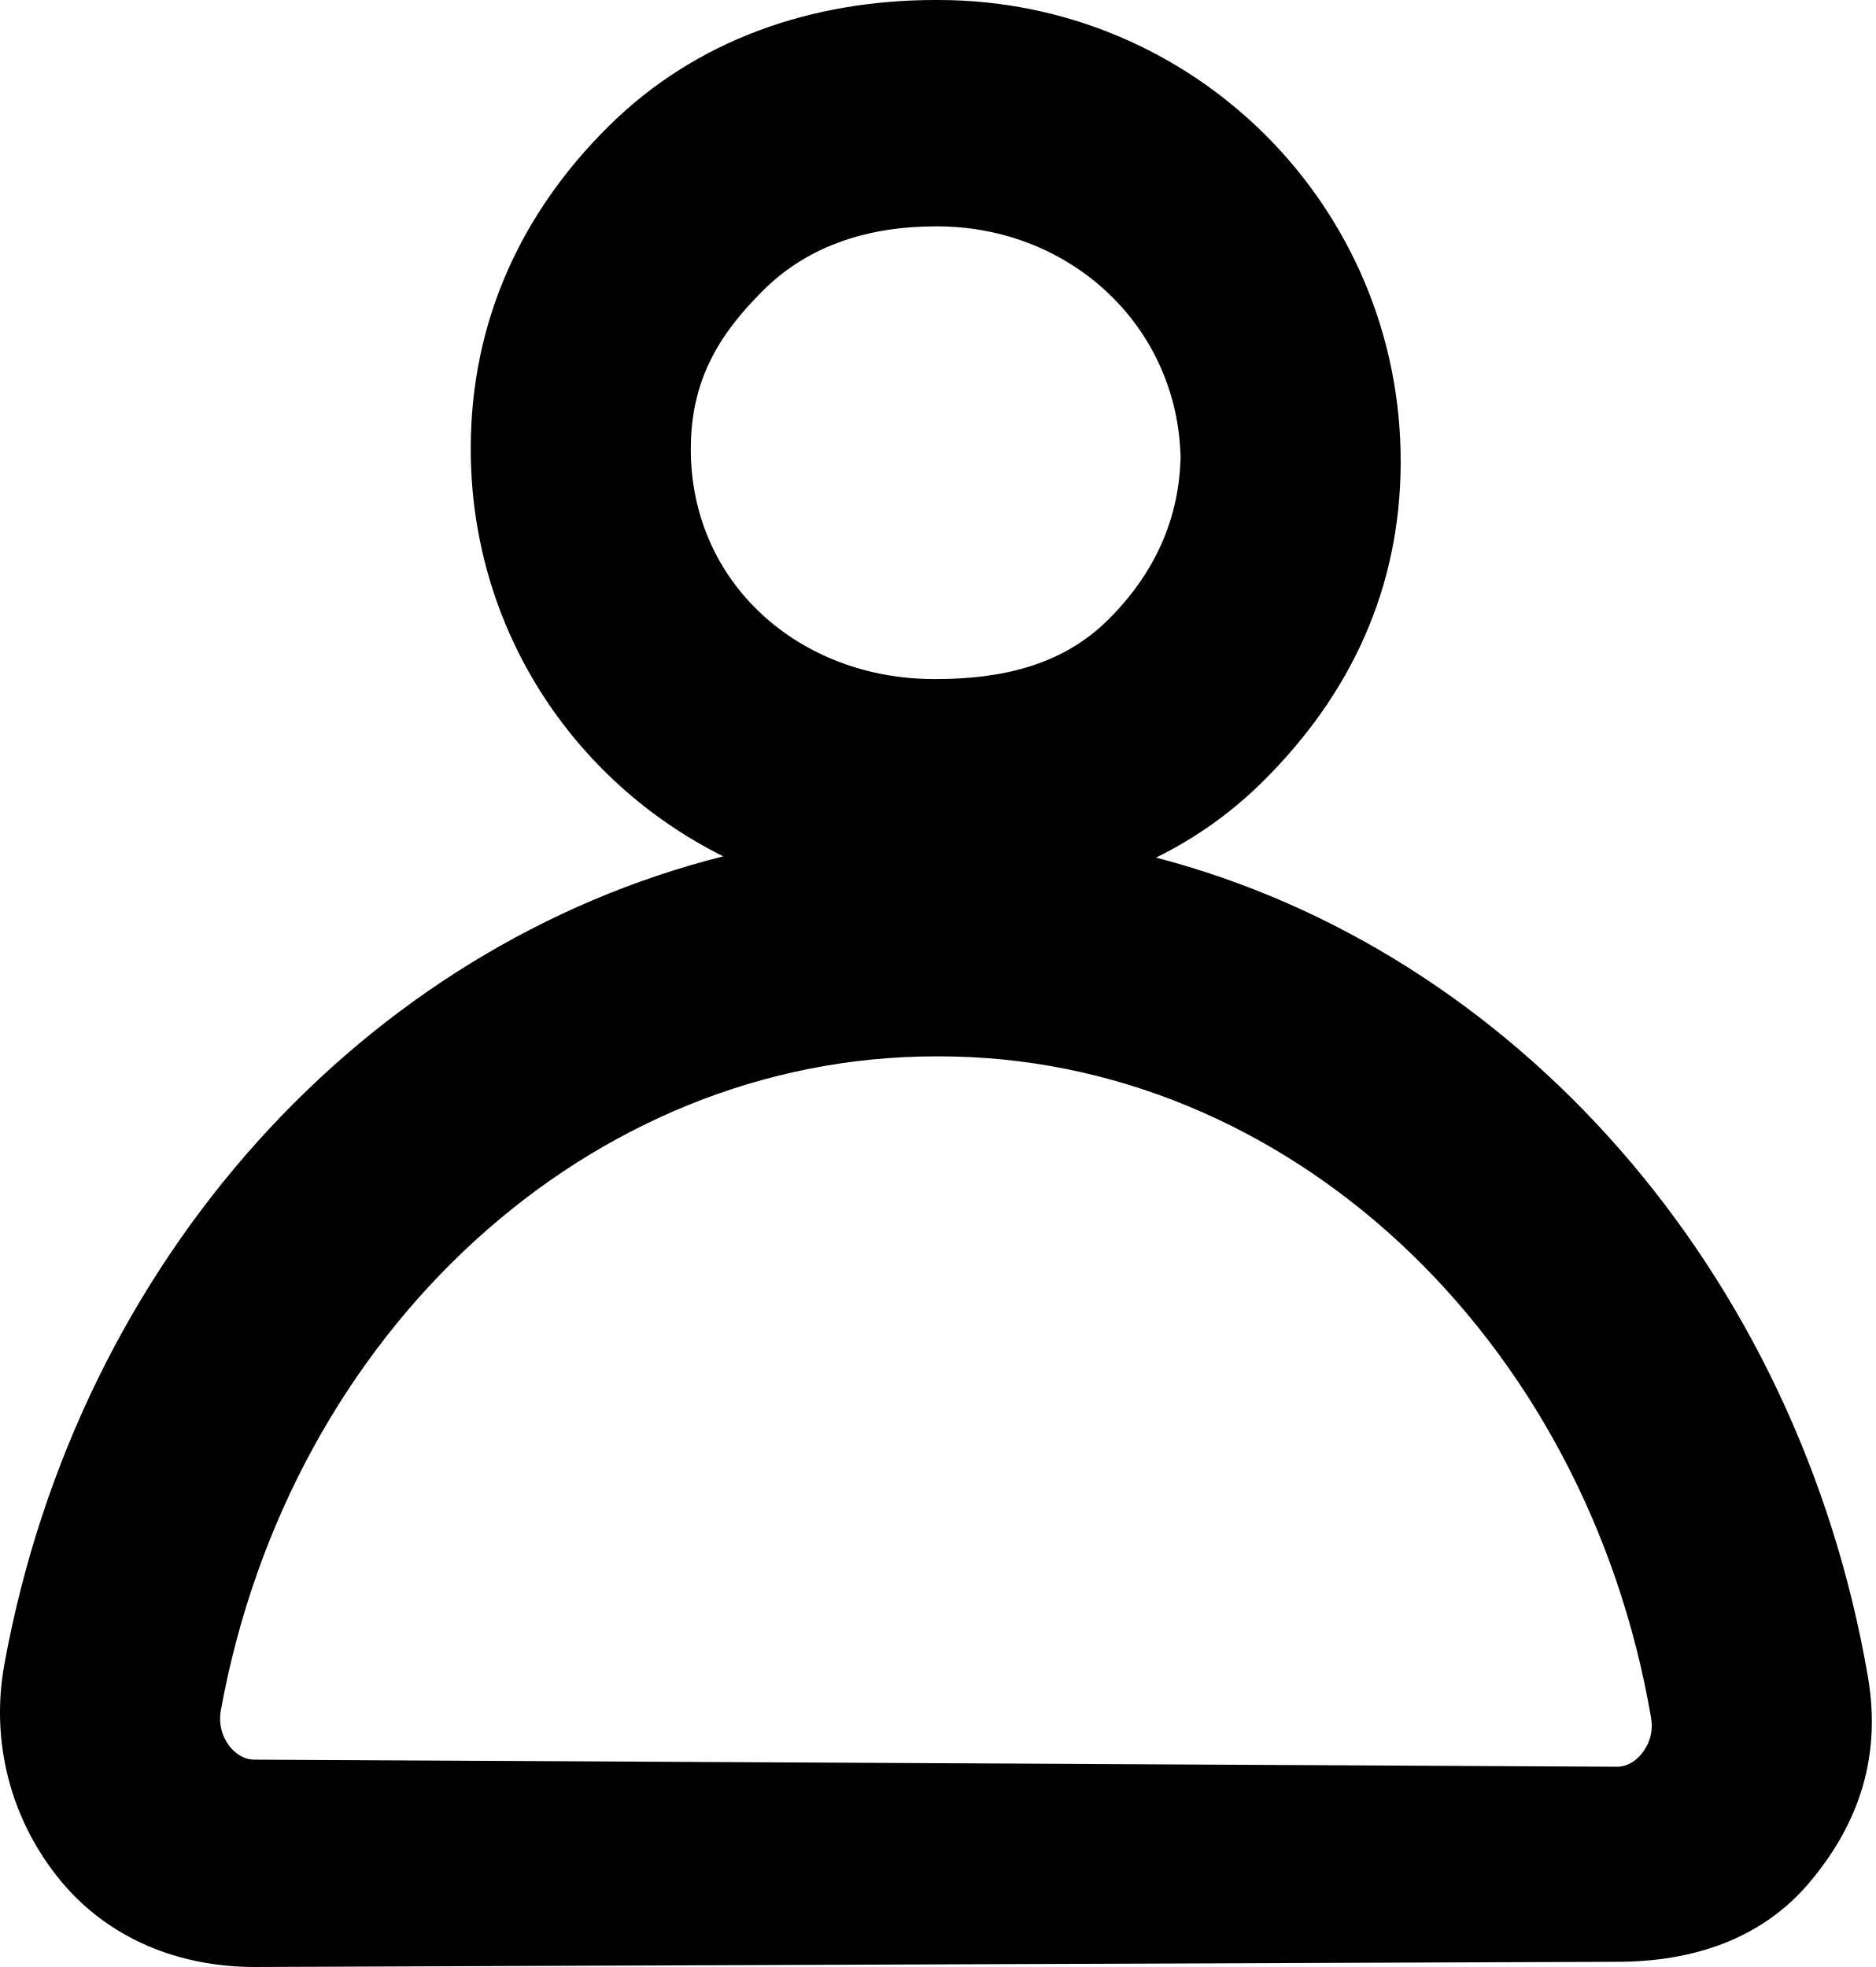
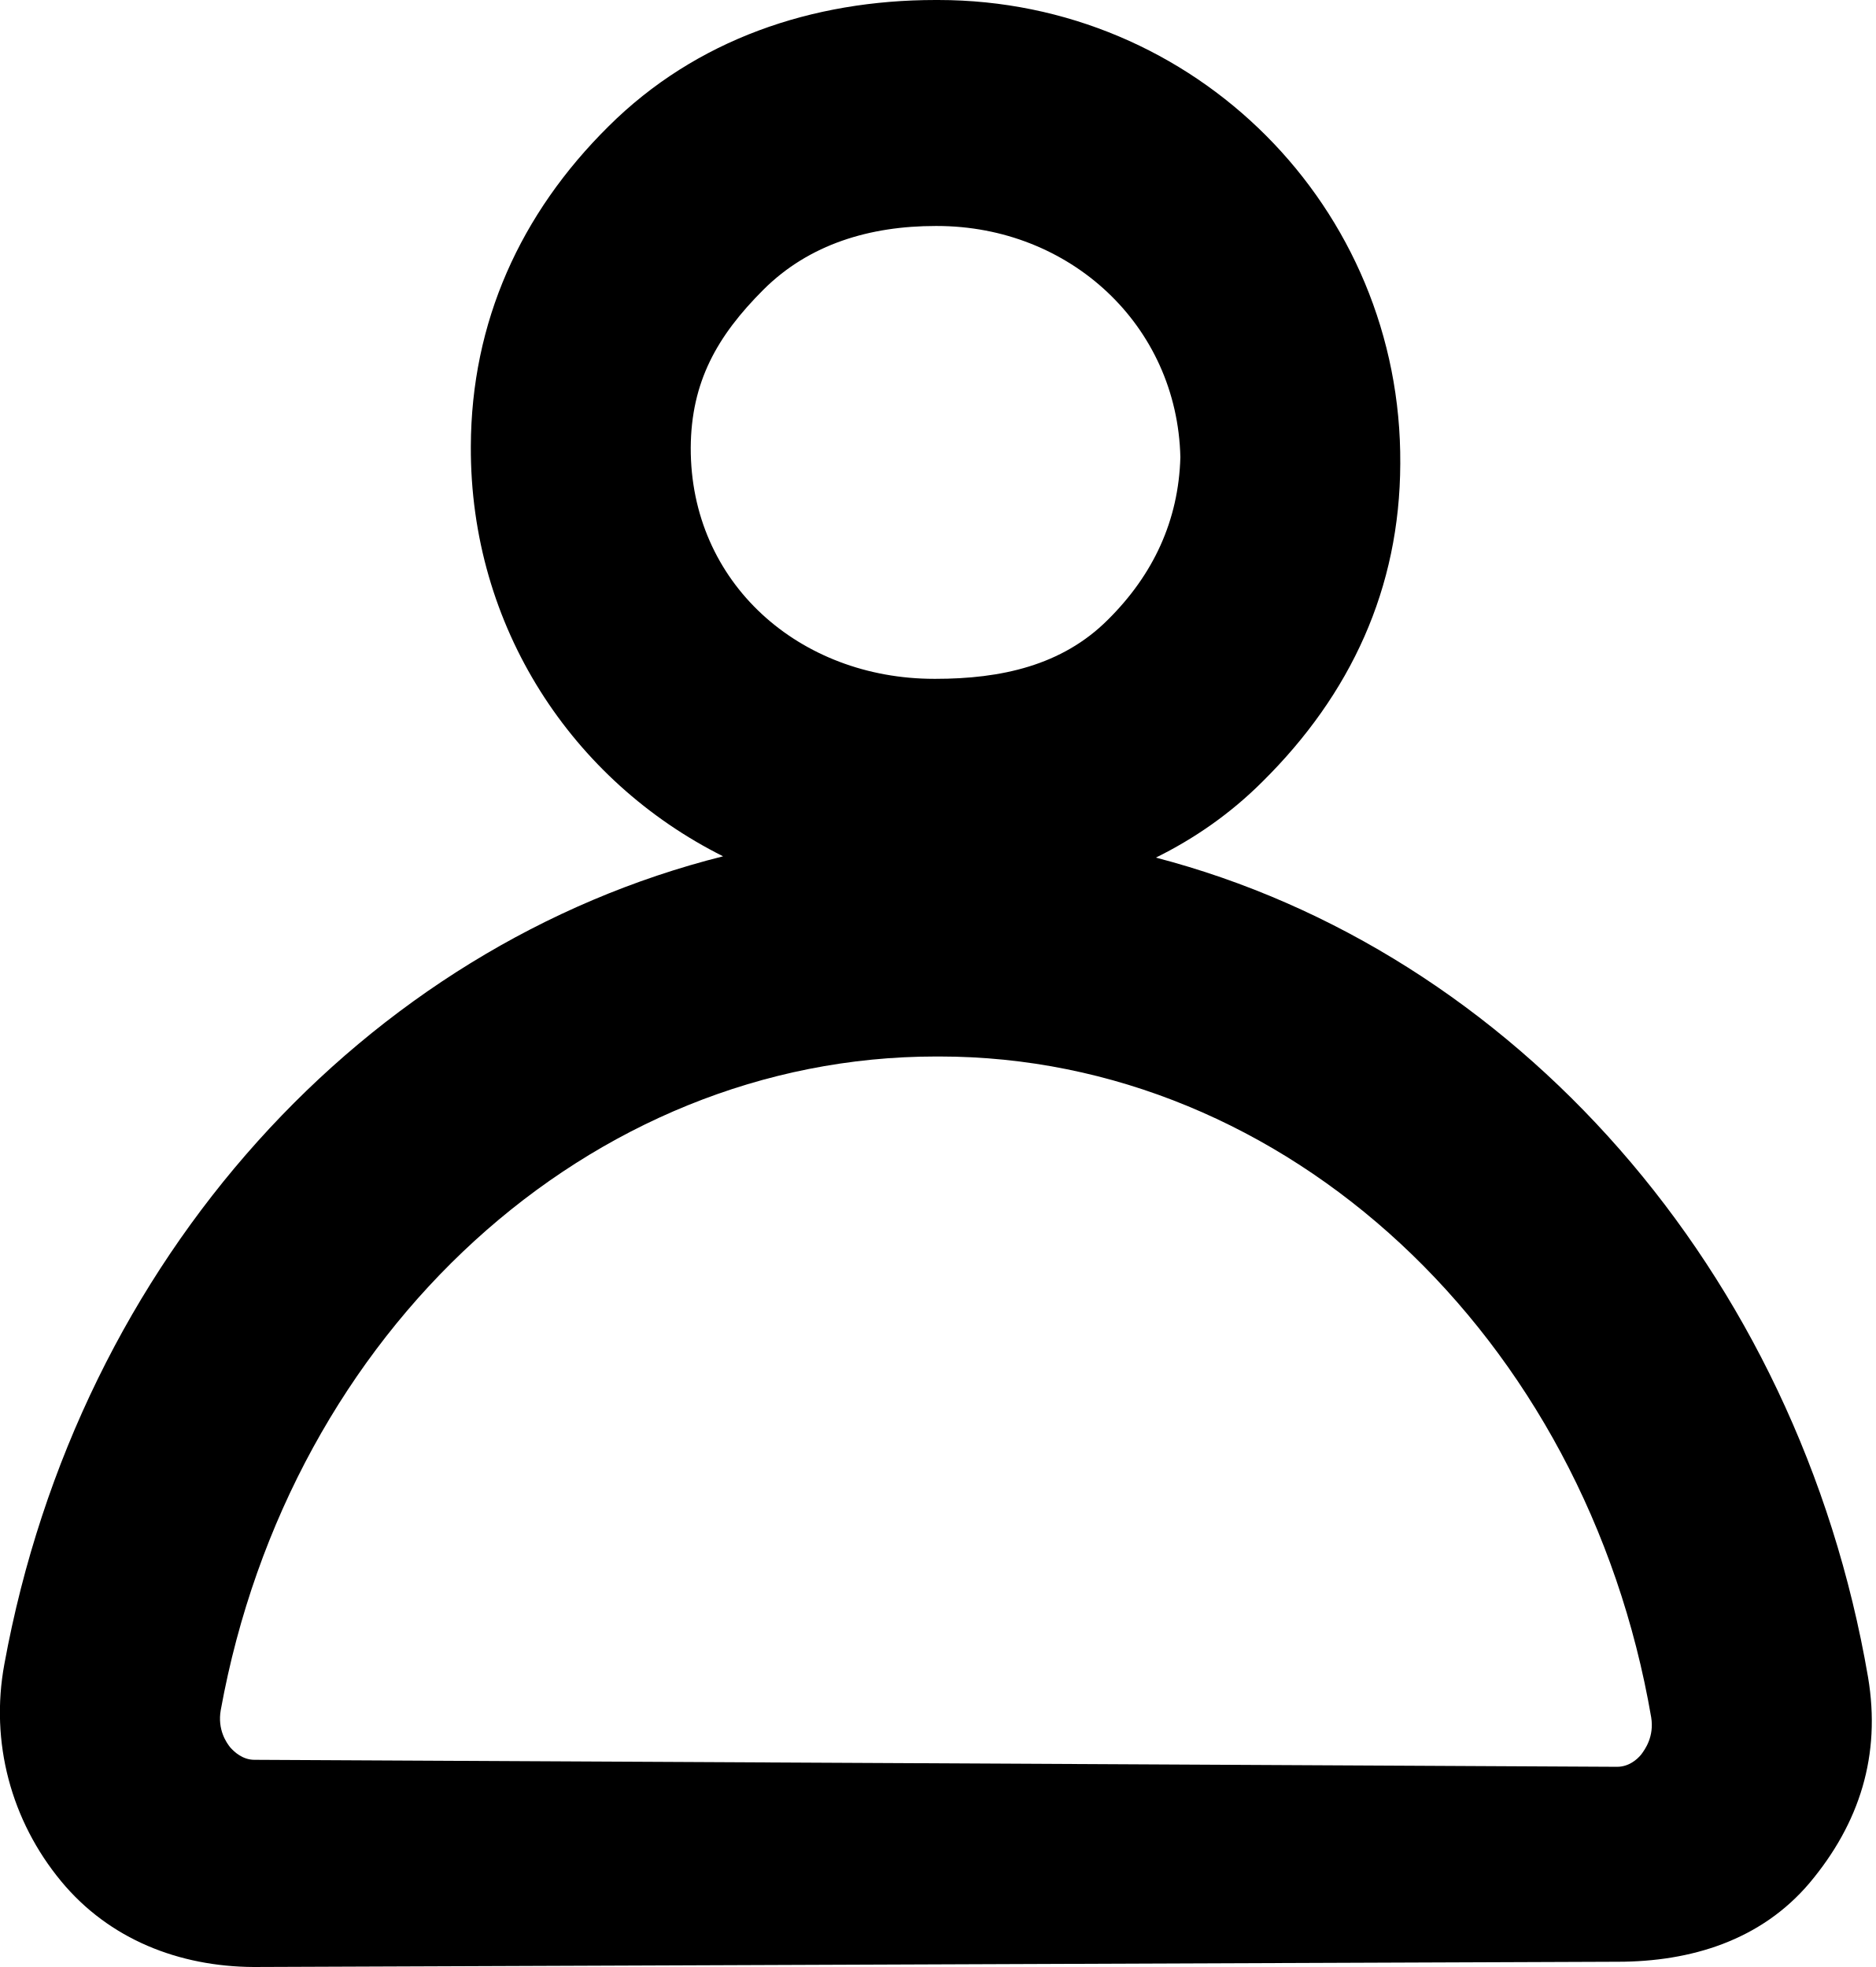
- <svg xmlns="http://www.w3.org/2000/svg" width="429px" height="450px" viewBox="0 0 429 450" version="1.1">
-   <defs />
-   <g id="icons" stroke="none" stroke-width="1" fill="none" fill-rule="evenodd">
-     <path d="M369.871,404.188 L369.888,404.188 C372.581,404.188 374.497,402.427 375.378,401.374 C376.31,400.252 378.433,397.369 377.656,392.916 C362.673,305.589 294.214,241.67 214.879,241.67 L214.085,241.67 C135.079,241.67 66.377,304.312 50.531,391.19 C49.72,395.643 51.774,398.629 52.706,399.751 C53.604,400.804 55.468,402.548 58.178,402.565 L369.871,404.188 Z M165.428,195.911 C83.689,216.465 17.978,287.724 1.008,380.712 C-2.255,398.543 2.492,416.53 13.971,430.391 C25.001,443.665 41.02,449.914 57.937,450 L369.595,448.809 L369.888,448.809 C386.701,448.809 402.668,443.907 413.785,430.805 C425.419,417.082 430.339,401.564 427.283,383.681 C411.27,290.376 346.129,217.461 264.433,196.199 C273.288,191.835 281.509,186.082 288.859,178.796 C309.055,158.772 320.241,134.572 320.396,106.124 C320.707,47.4 273.254,0 214.6,0 L214.03,0 C185.824,0 159.276,8.993 139.218,28.879 C119.022,48.885 107.836,73.638 107.681,102.068 C107.45,143.468 130.975,178.717 165.428,195.911 Z M270.061,106.245 C270.216,75.278 245.239,51.785 214.323,51.785 L214.03,51.785 C199.202,51.785 185.203,55.876 174.656,66.354 C163.988,76.901 158.102,87.43 158.016,102.448 C157.861,133.398 182.855,155.355 213.736,155.355 L214.047,155.355 C228.875,155.355 242.857,152.317 253.421,141.839 C264.071,131.292 269.975,118.57 270.061,103.57" id="user" fill="#000000" />
-   </g>
+ <svg xmlns="http://www.w3.org/2000/svg" version="1.1" id="Layer_1" x="0px" y="0px" viewBox="-206 73.3 429 450" enable-background="new -206 73.3 429 450" xml:space="preserve">
+   <path d="M221.3,457c-16-93.3-81.2-166.2-162.9-187.5c8.9-4.4,17.1-10.1,24.4-17.4c20.2-20,31.4-44.2,31.5-72.7  C114.7,120.7,67.3,73.3,8.6,73.3H8c-28.2,0-54.8,9-74.8,28.9c-20.2,20-31.4,44.8-31.5,73.2c-0.2,41.4,23.3,76.6,57.7,93.8  C-122.3,289.7-188,361-205,454c-3.3,17.8,1.5,35.8,13,49.7c11,13.3,27,19.5,44,19.6l311.7-1.2h0.3c16.8,0,32.8-4.9,43.9-18  C219.4,490.4,224.3,474.8,221.3,457z M-48,175.7c0.1-15,6-25.5,16.6-36.1c10.5-10.5,24.5-14.6,39.4-14.6h0.3  c30.4,0,55,22.7,55.7,52.9c0-0.4,0-0.7,0-1.1v2.7c0-0.5,0-1.1,0-1.6c-0.4,14.5-6.2,26.9-16.6,37.2C36.9,225.6,22.9,228.6,8,228.6  H7.7C-23.1,228.6-48.1,206.7-48,175.7z M169.4,474.7c-0.9,1.1-2.8,2.8-5.5,2.8h0l-311.7-1.6c-2.7,0-4.6-1.8-5.5-2.8  c-0.9-1.1-3-4.1-2.2-8.6c15.8-86.9,84.5-149.5,163.6-149.5h0.8c79.3,0,147.8,63.9,162.8,151.2C172.4,470.6,170.3,473.5,169.4,474.7z  " />
</svg>
